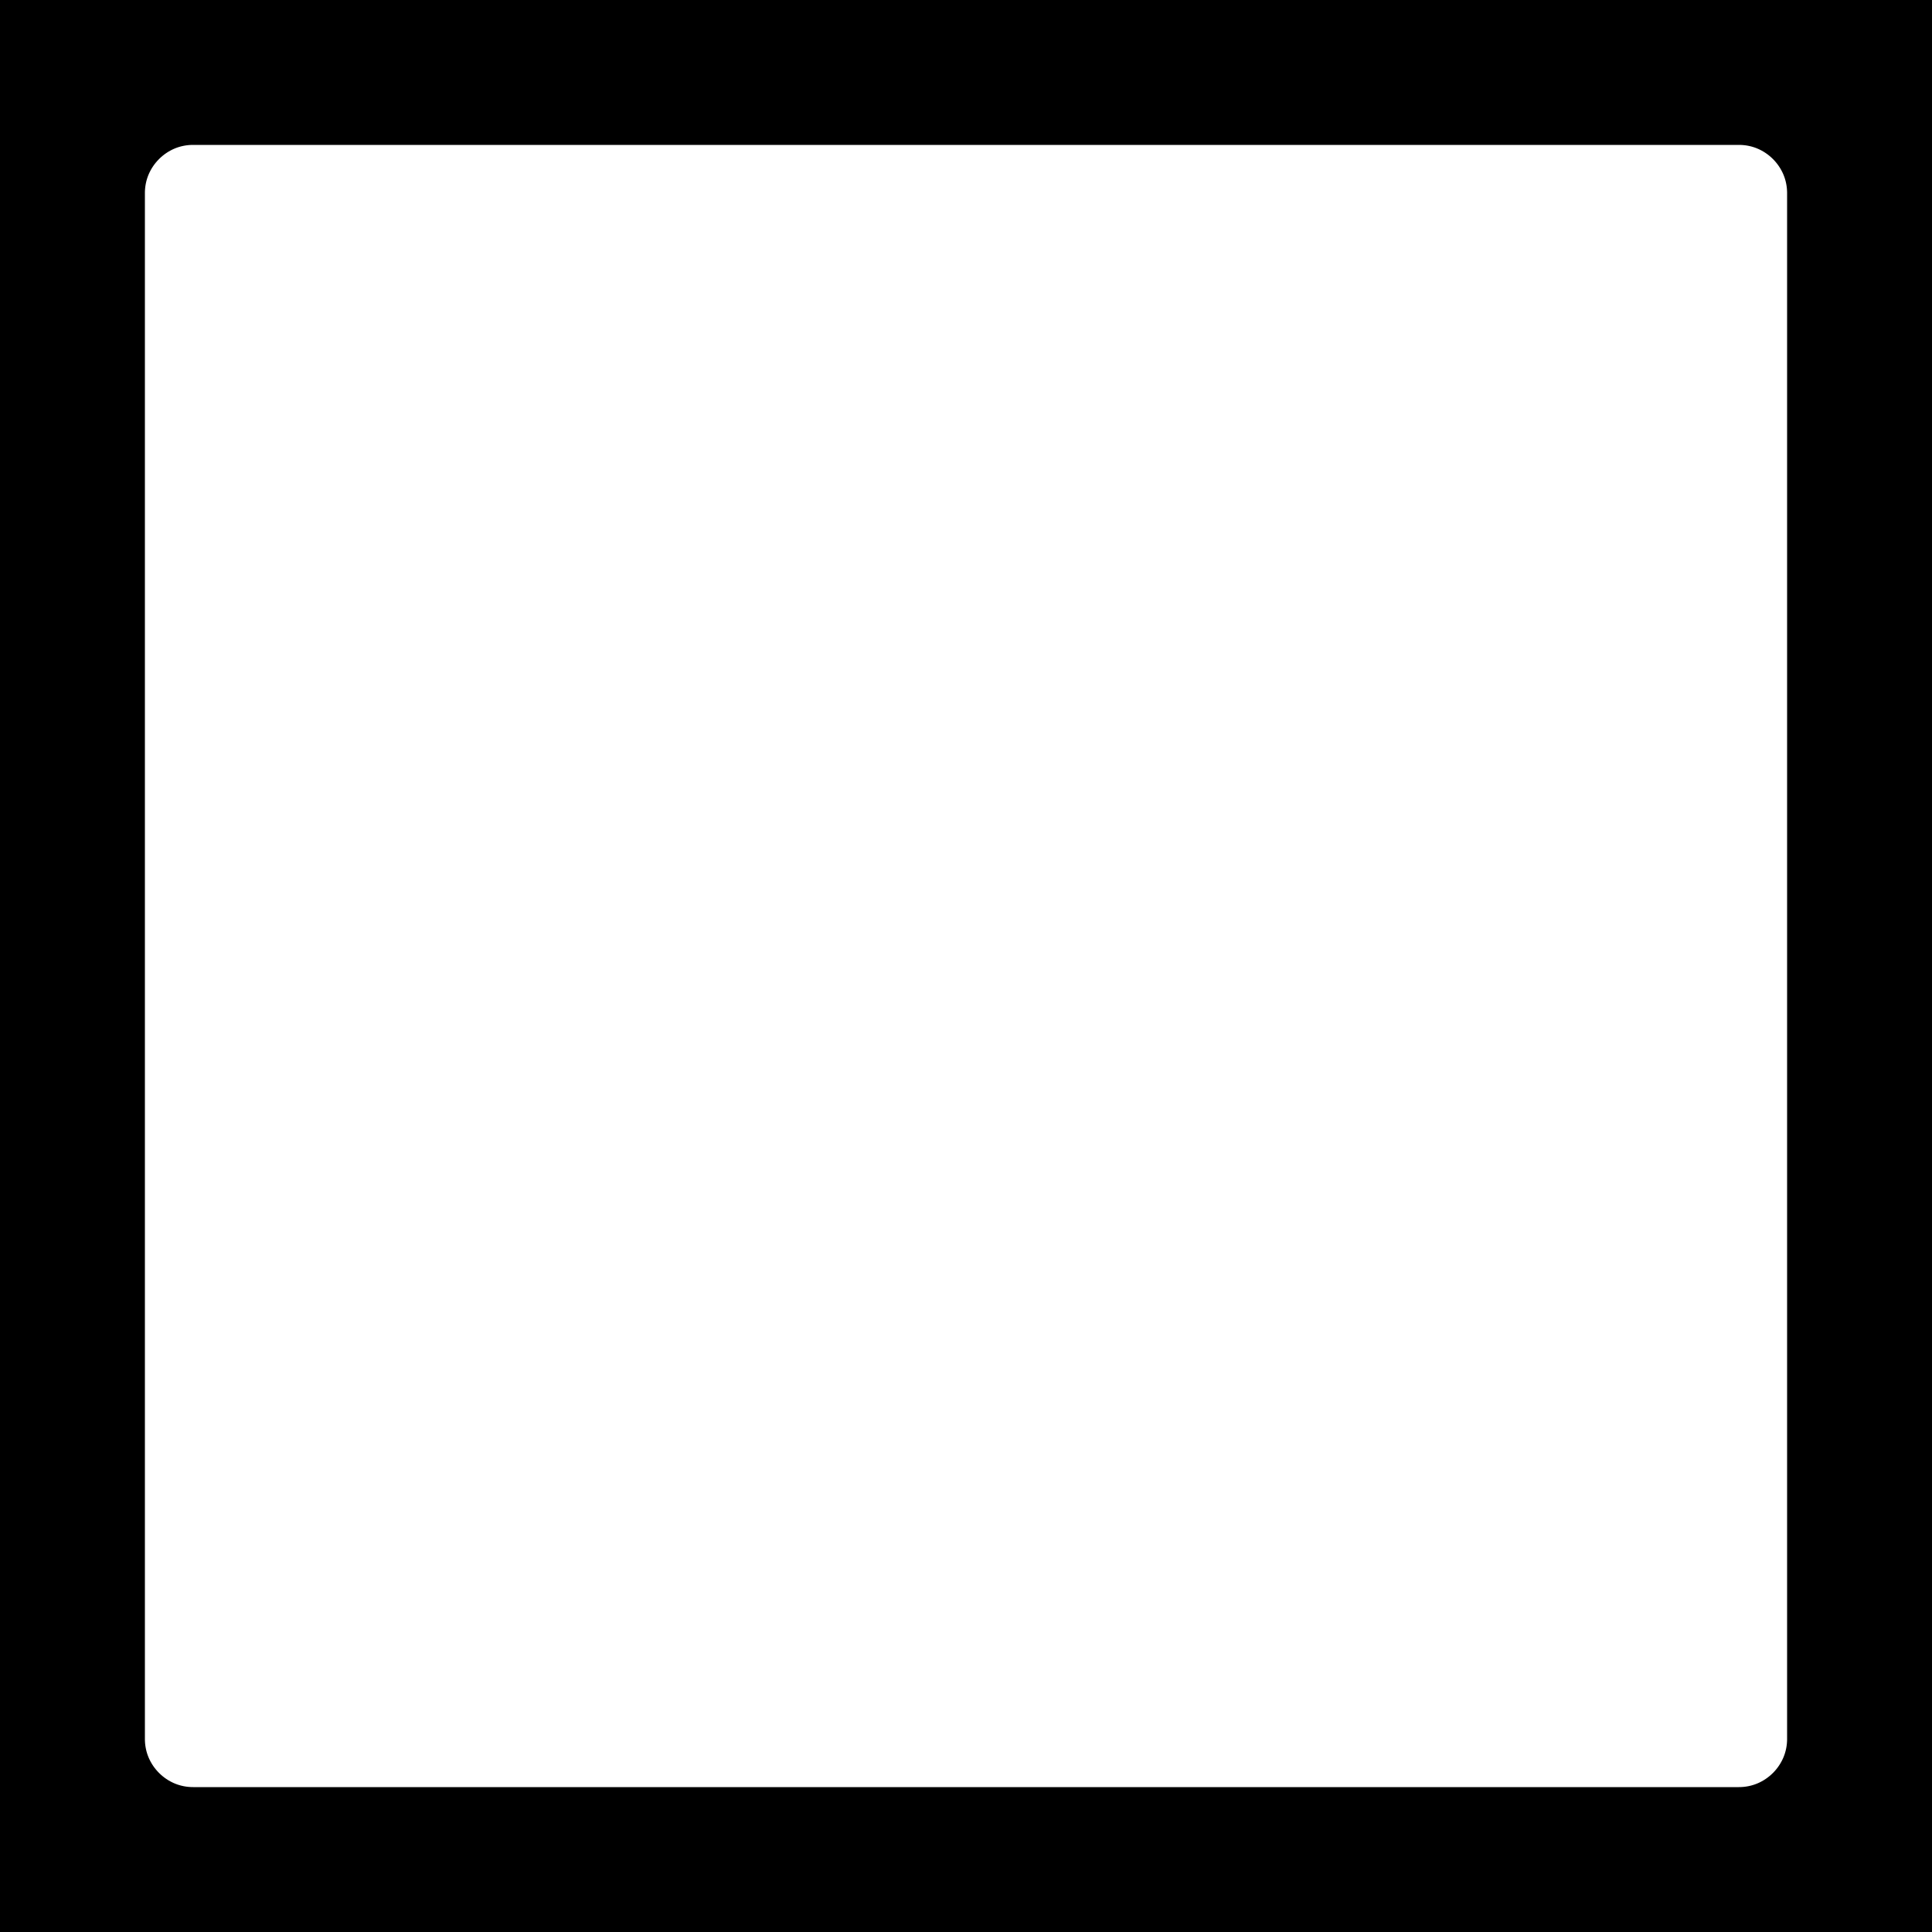
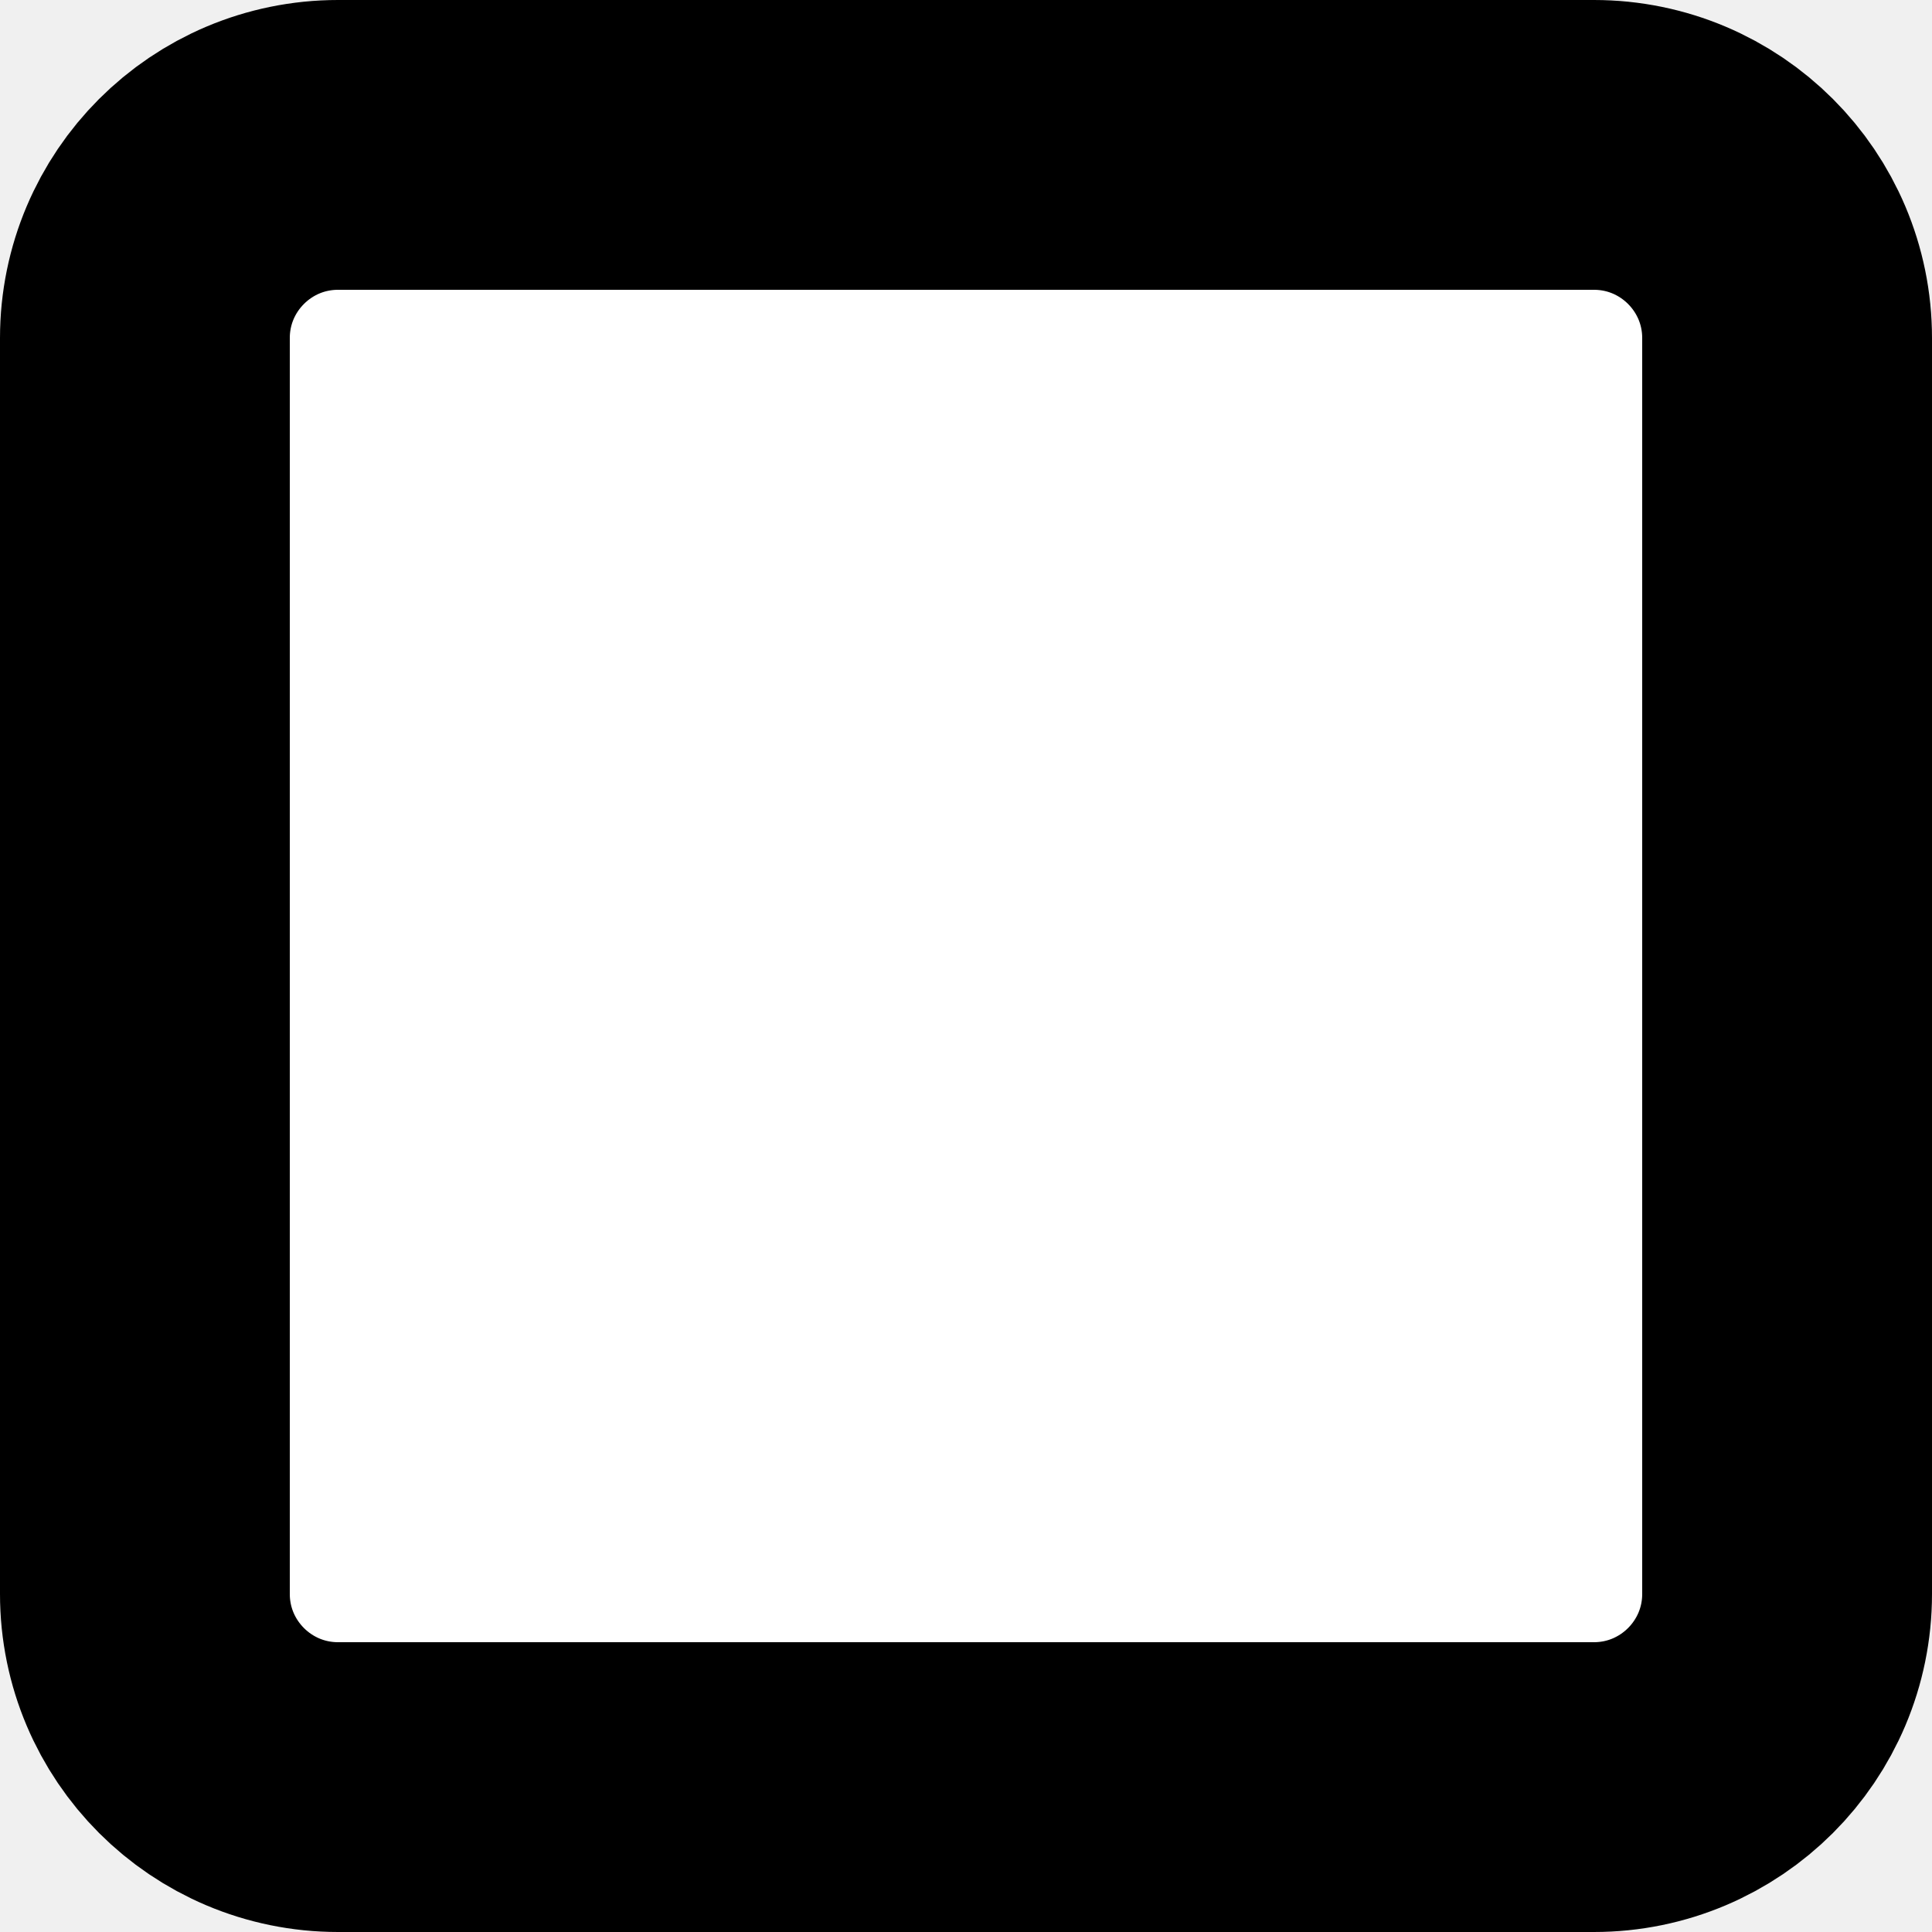
<svg xmlns="http://www.w3.org/2000/svg" width="20px" height="20px" viewBox="0 0 20 20" version="1.1">
  <g id="checkbox" stroke="none" stroke-width="1" fill="none" fill-rule="evenodd">
-     <rect id="Rectangle" stroke="#000000" stroke-width="3" fill="#FFFFFF" x="0" y="0" width="20" height="20" rx="2" />
+     <rect id="Rectangle" stroke="#000000" stroke-width="3" fill="#FFFFFF" x="1.5" y="1.5" width="17" height="17" rx="2" />
  </g>
</svg>
